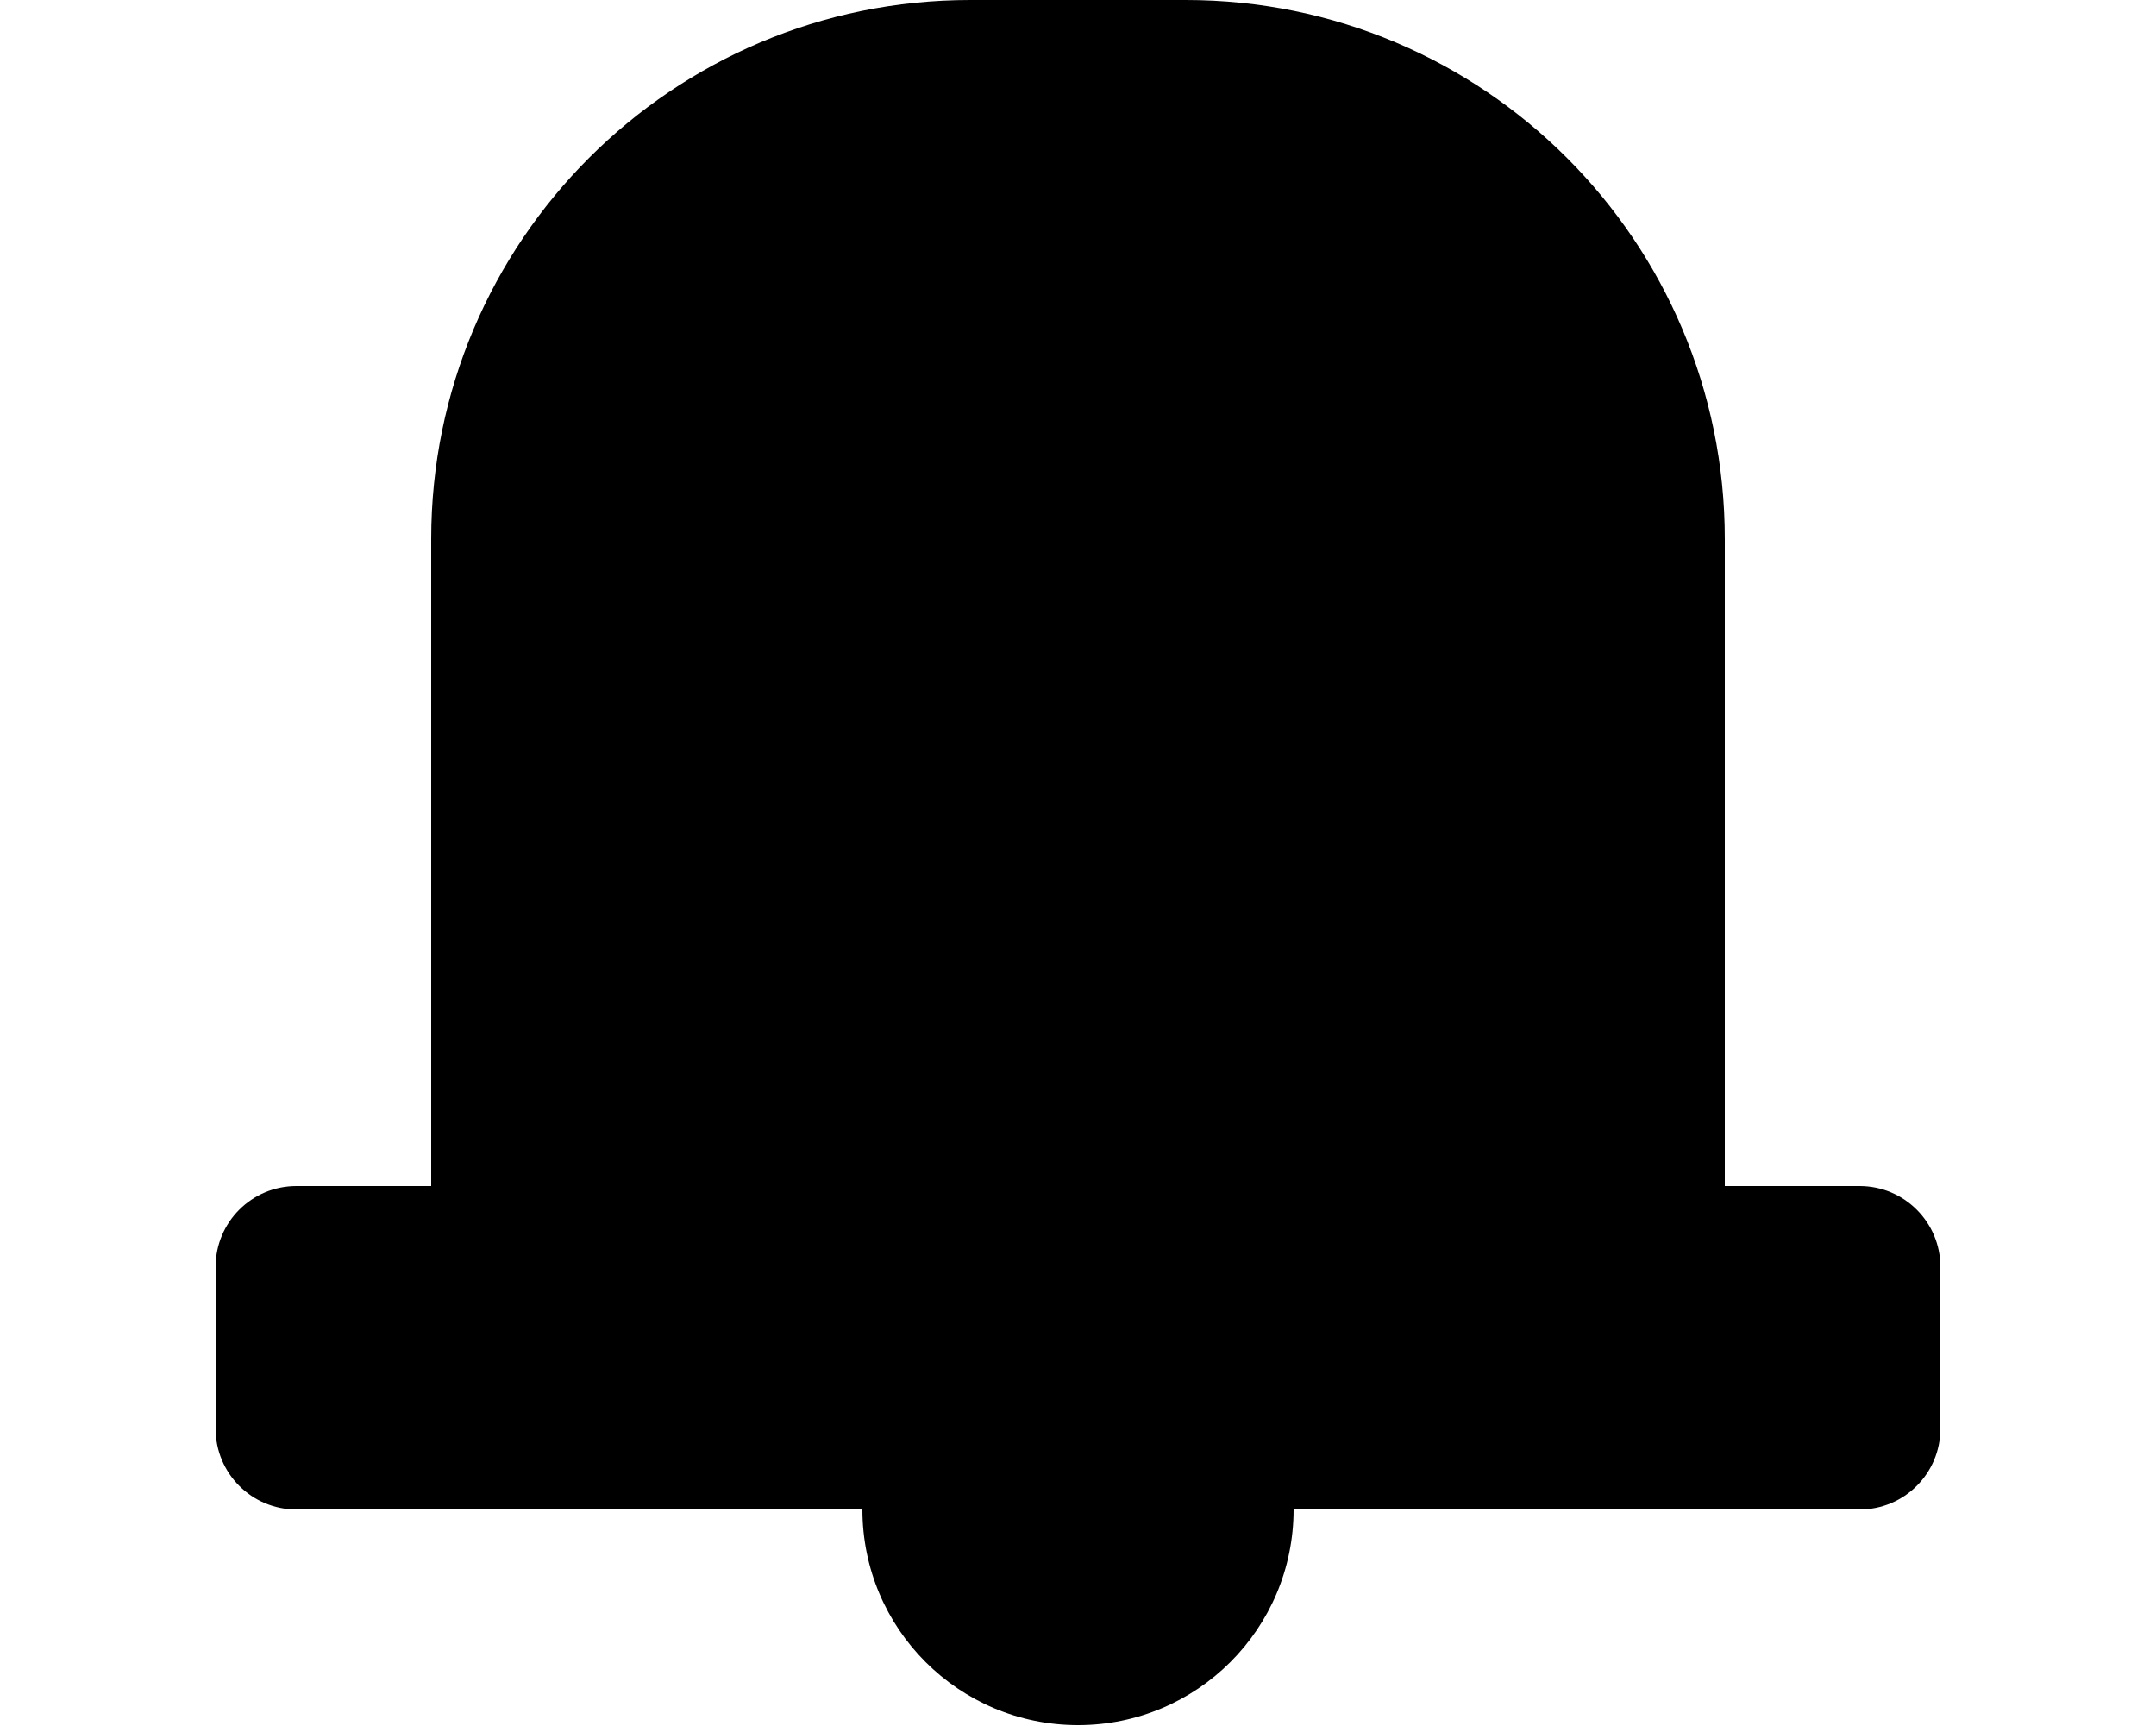
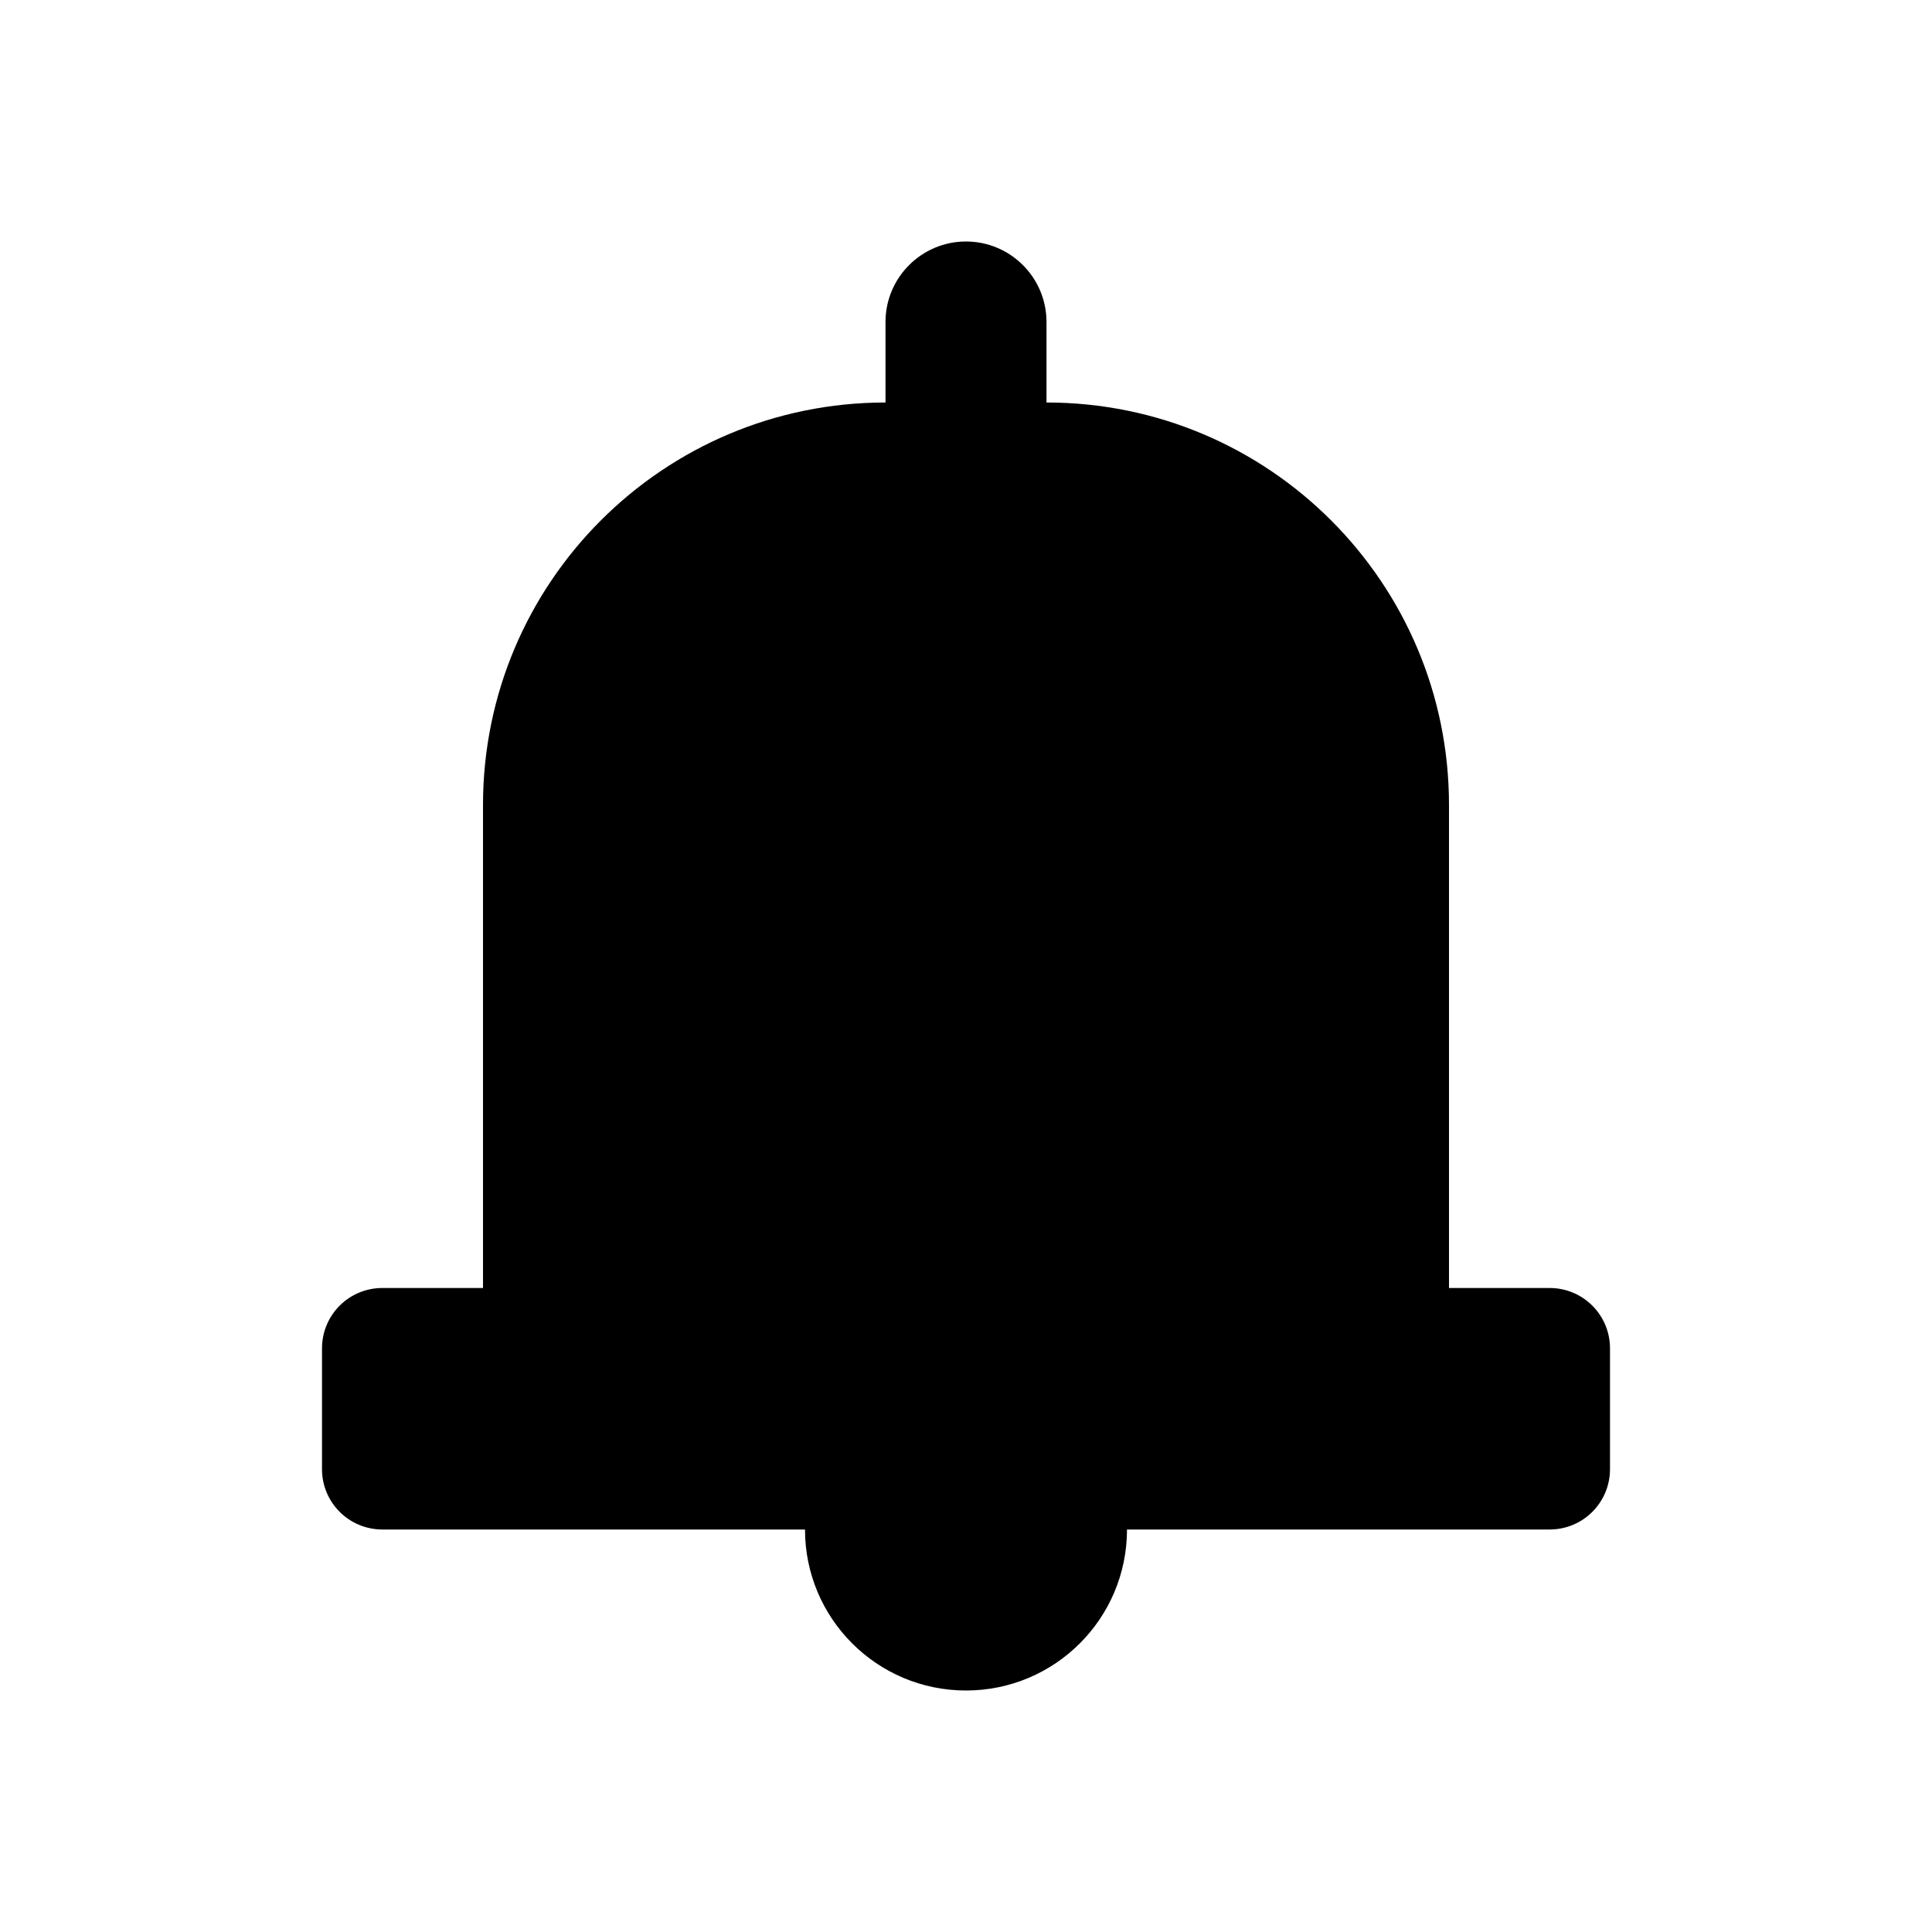
- <svg xmlns="http://www.w3.org/2000/svg" version="1.1" x="0px" y="0px" viewBox="0 0 1200 960" enable-background="new 0 0 1200 960" xml:space="preserve">
+ <svg xmlns="http://www.w3.org/2000/svg" version="1.1" x="0px" y="0px" viewBox="0 0 1440 1440" enable-background="new 0 0 1440 1440" xml:space="preserve">
+   <g id="dribbble">
+ </g>
+   <g id="globe">
+ </g>
+   <g id="github">
+ </g>
+   <g id="facebook">
+ </g>
+   <g id="twitter">
+ </g>
+   <g id="skype">
+ </g>
+   <g id="phone">
+ </g>
+   <g id="mail">
+ </g>
+   <g id="liferay-logo-2">
+ </g>
+   <g id="menu-content">
+ </g>
  <g id="streams">
</g>
  <g id="balloon-topic">
</g>
  <g id="groups">
</g>
  <g id="persons">
</g>
  <g id="house">
</g>
  <g id="liferay-logo">
</g>
-   <g id="heart-full">
+   <g id="eye">
</g>
  <g id="confirm">
</g>
  <g id="send">
</g>
+   <g id="cancel">
+ </g>
  <g id="back">
- </g>
-   <g id="cancel_1_">
</g>
  <g id="plus">
</g>
  <g id="bullhorn">
</g>
  <g id="link">
</g>
  <g id="pen">
</g>
  <g id="bell">
-     <path d="M1080,705v90c0,24.9-20.1,45-45,45H720c0,66.3-53.7,120-120,120s-120-53.7-120-120H165c-24.9,0-45-20.1-45-45v-90   c0-24.9,20.1-45,45-45h75V300C240,134.3,374.3,0,540,0v-60c0-33.1,26.9-60,60-60l0,0c33.1,0,60,26.9,60,60V0   c165.7,0,300,134.3,300,300v360h75C1059.9,660,1080,680.1,1080,705z" />
+     <path d="M1200,1005v90c0,24.9-20.1,45-45,45H840c0,66.3-53.7,120-120,120s-120-53.7-120-120H285c-24.9,0-45-20.1-45-45v-90   c0-24.9,20.1-45,45-45h75V600c0-165.7,134.3-300,300-300v-60c0-33.1,26.9-60,60-60l0,0c33.1,0,60,26.9,60,60v60   c165.7,0,300,134.3,300,300v360h75C1179.9,960,1200,980.1,1200,1005z" />
  </g>
-   <g id="magnifier">
+   <g id="search">
</g>
-   <g id="menu_x5F_hamburguer">
+   <g id="menu">
</g>
  <g id="ellipsis">
</g>
-   <g id="balloon_x5F_comment">
+   <g id="balloon-comment">
</g>
-   <g id="heart_x5F_inline">
+   <g id="heart-fill">
</g>
-   <g id="heart_x5F_outline">
+   <g id="heart">
</g>
  <g id="camera">
</g>
  <g id="subscribe">
</g>
  <g id="star">
</g>
-   <g id="guides">
- </g>
</svg>
